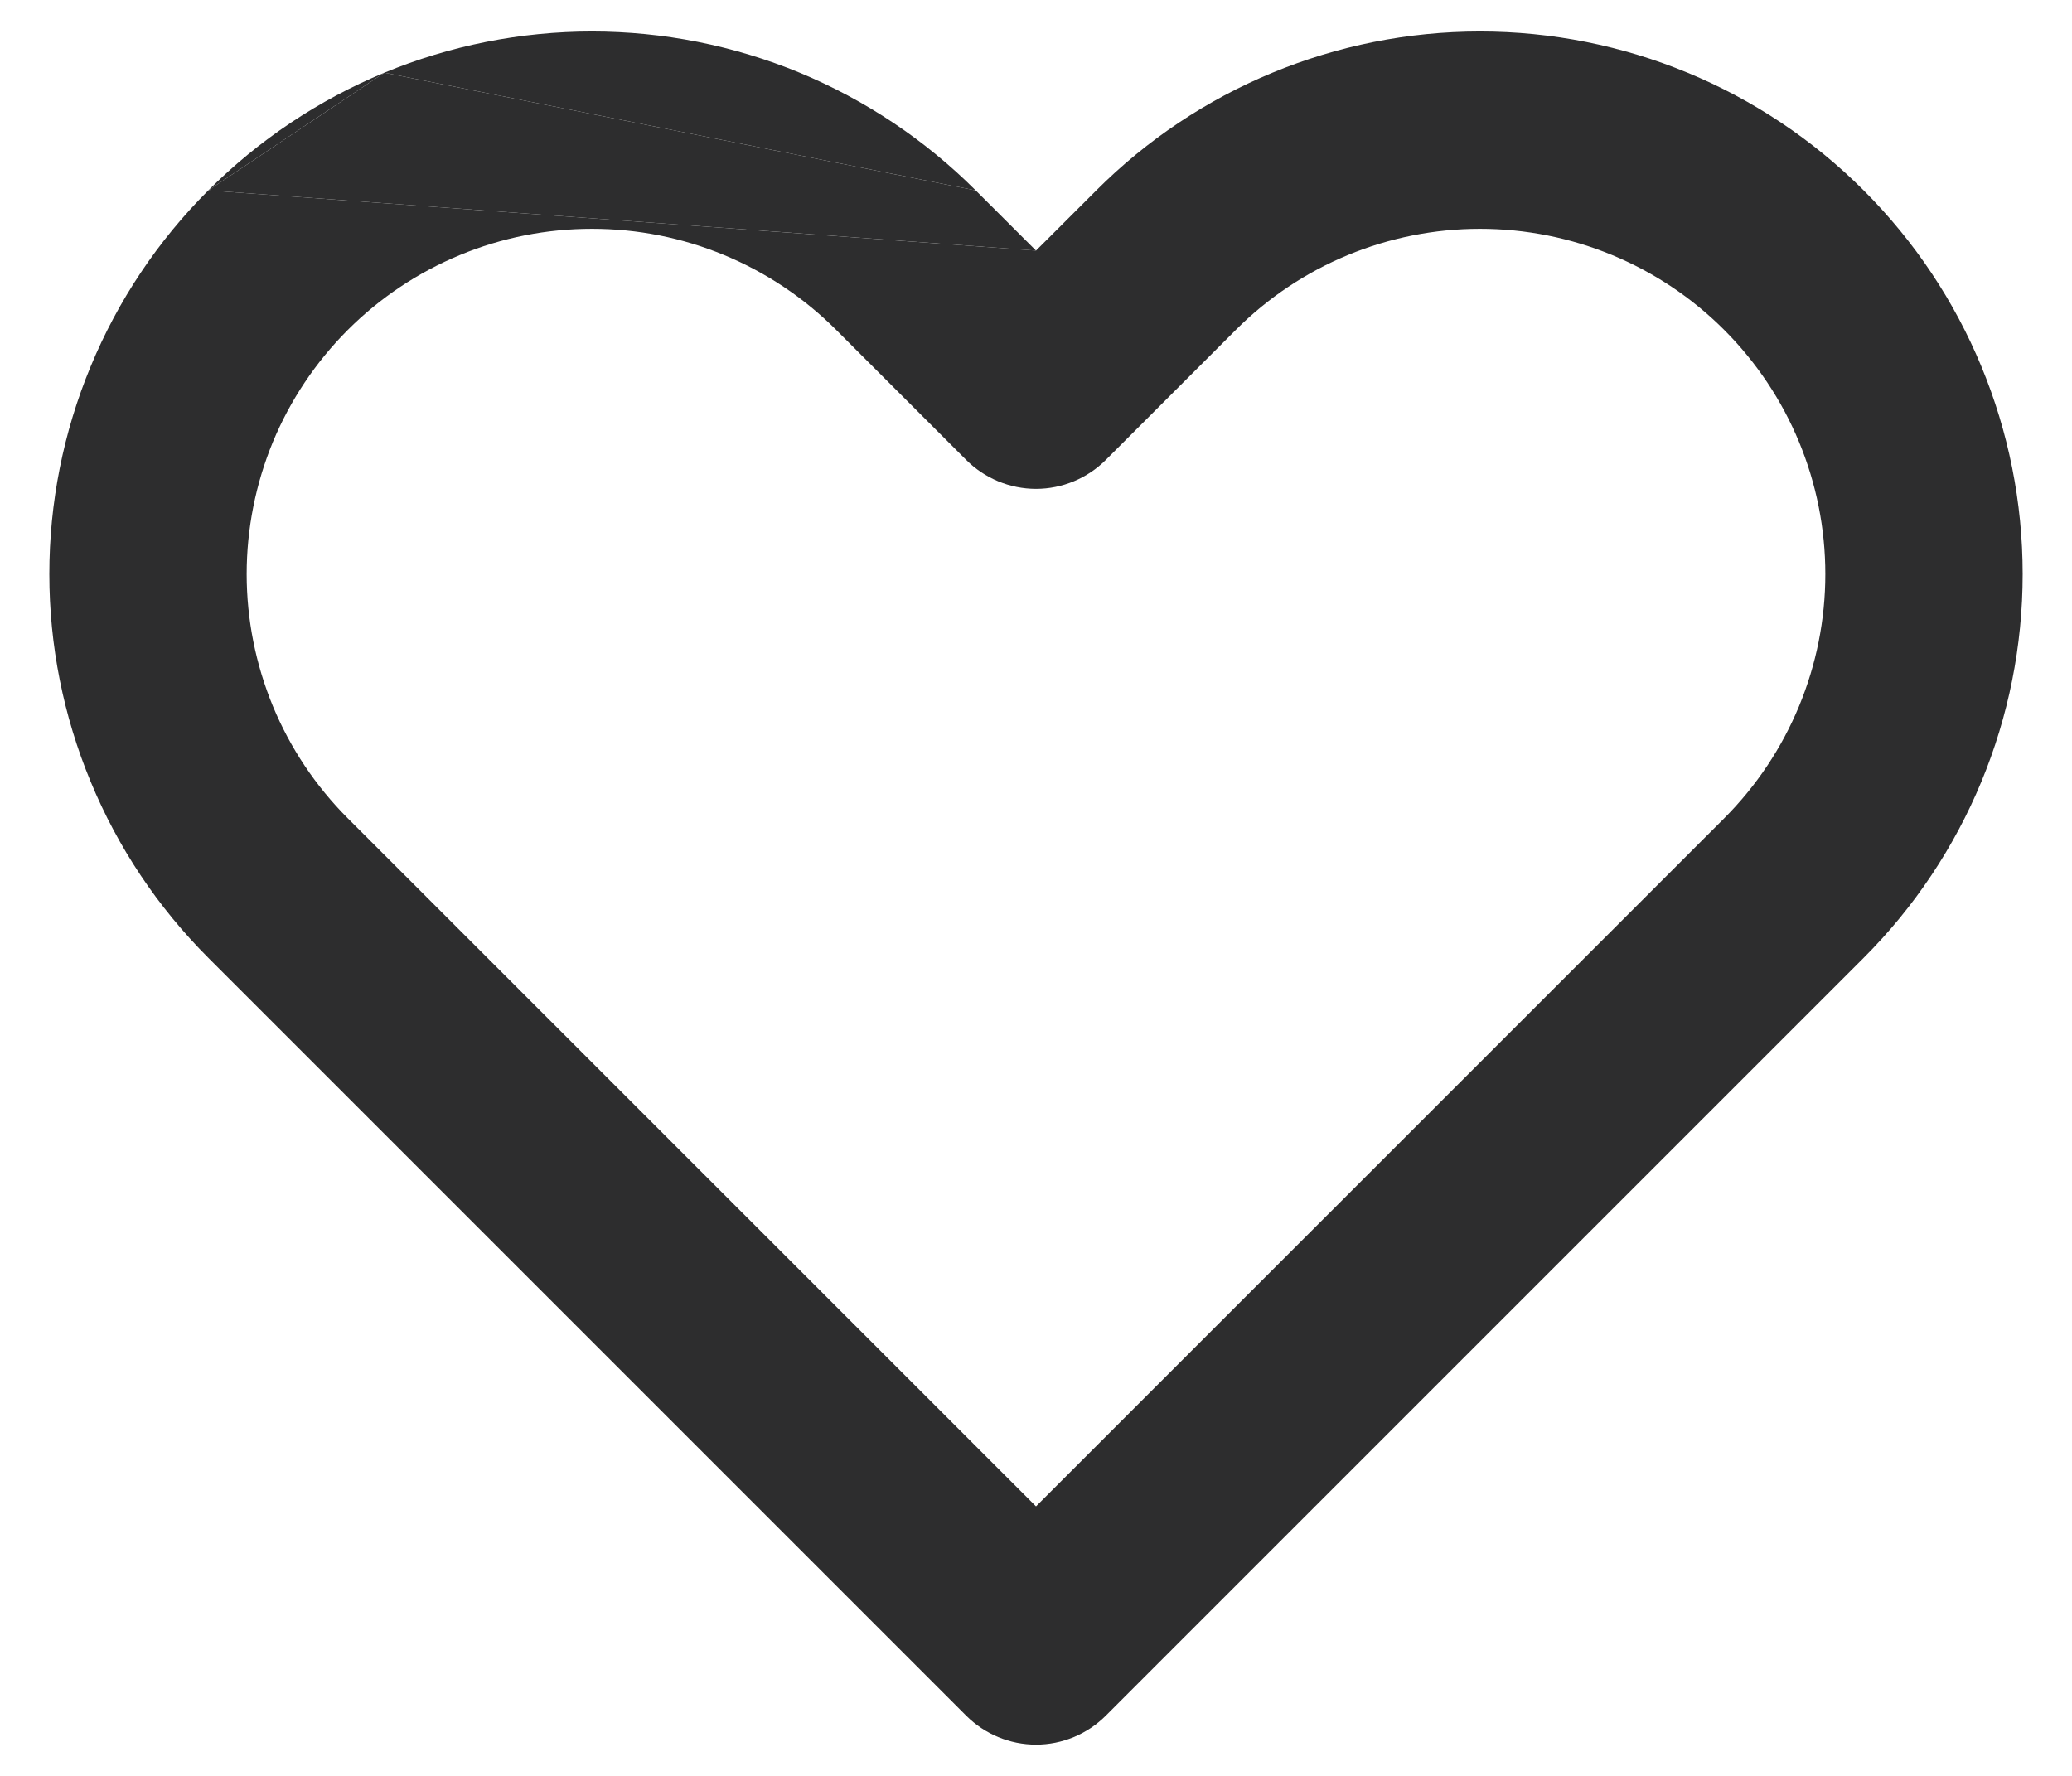
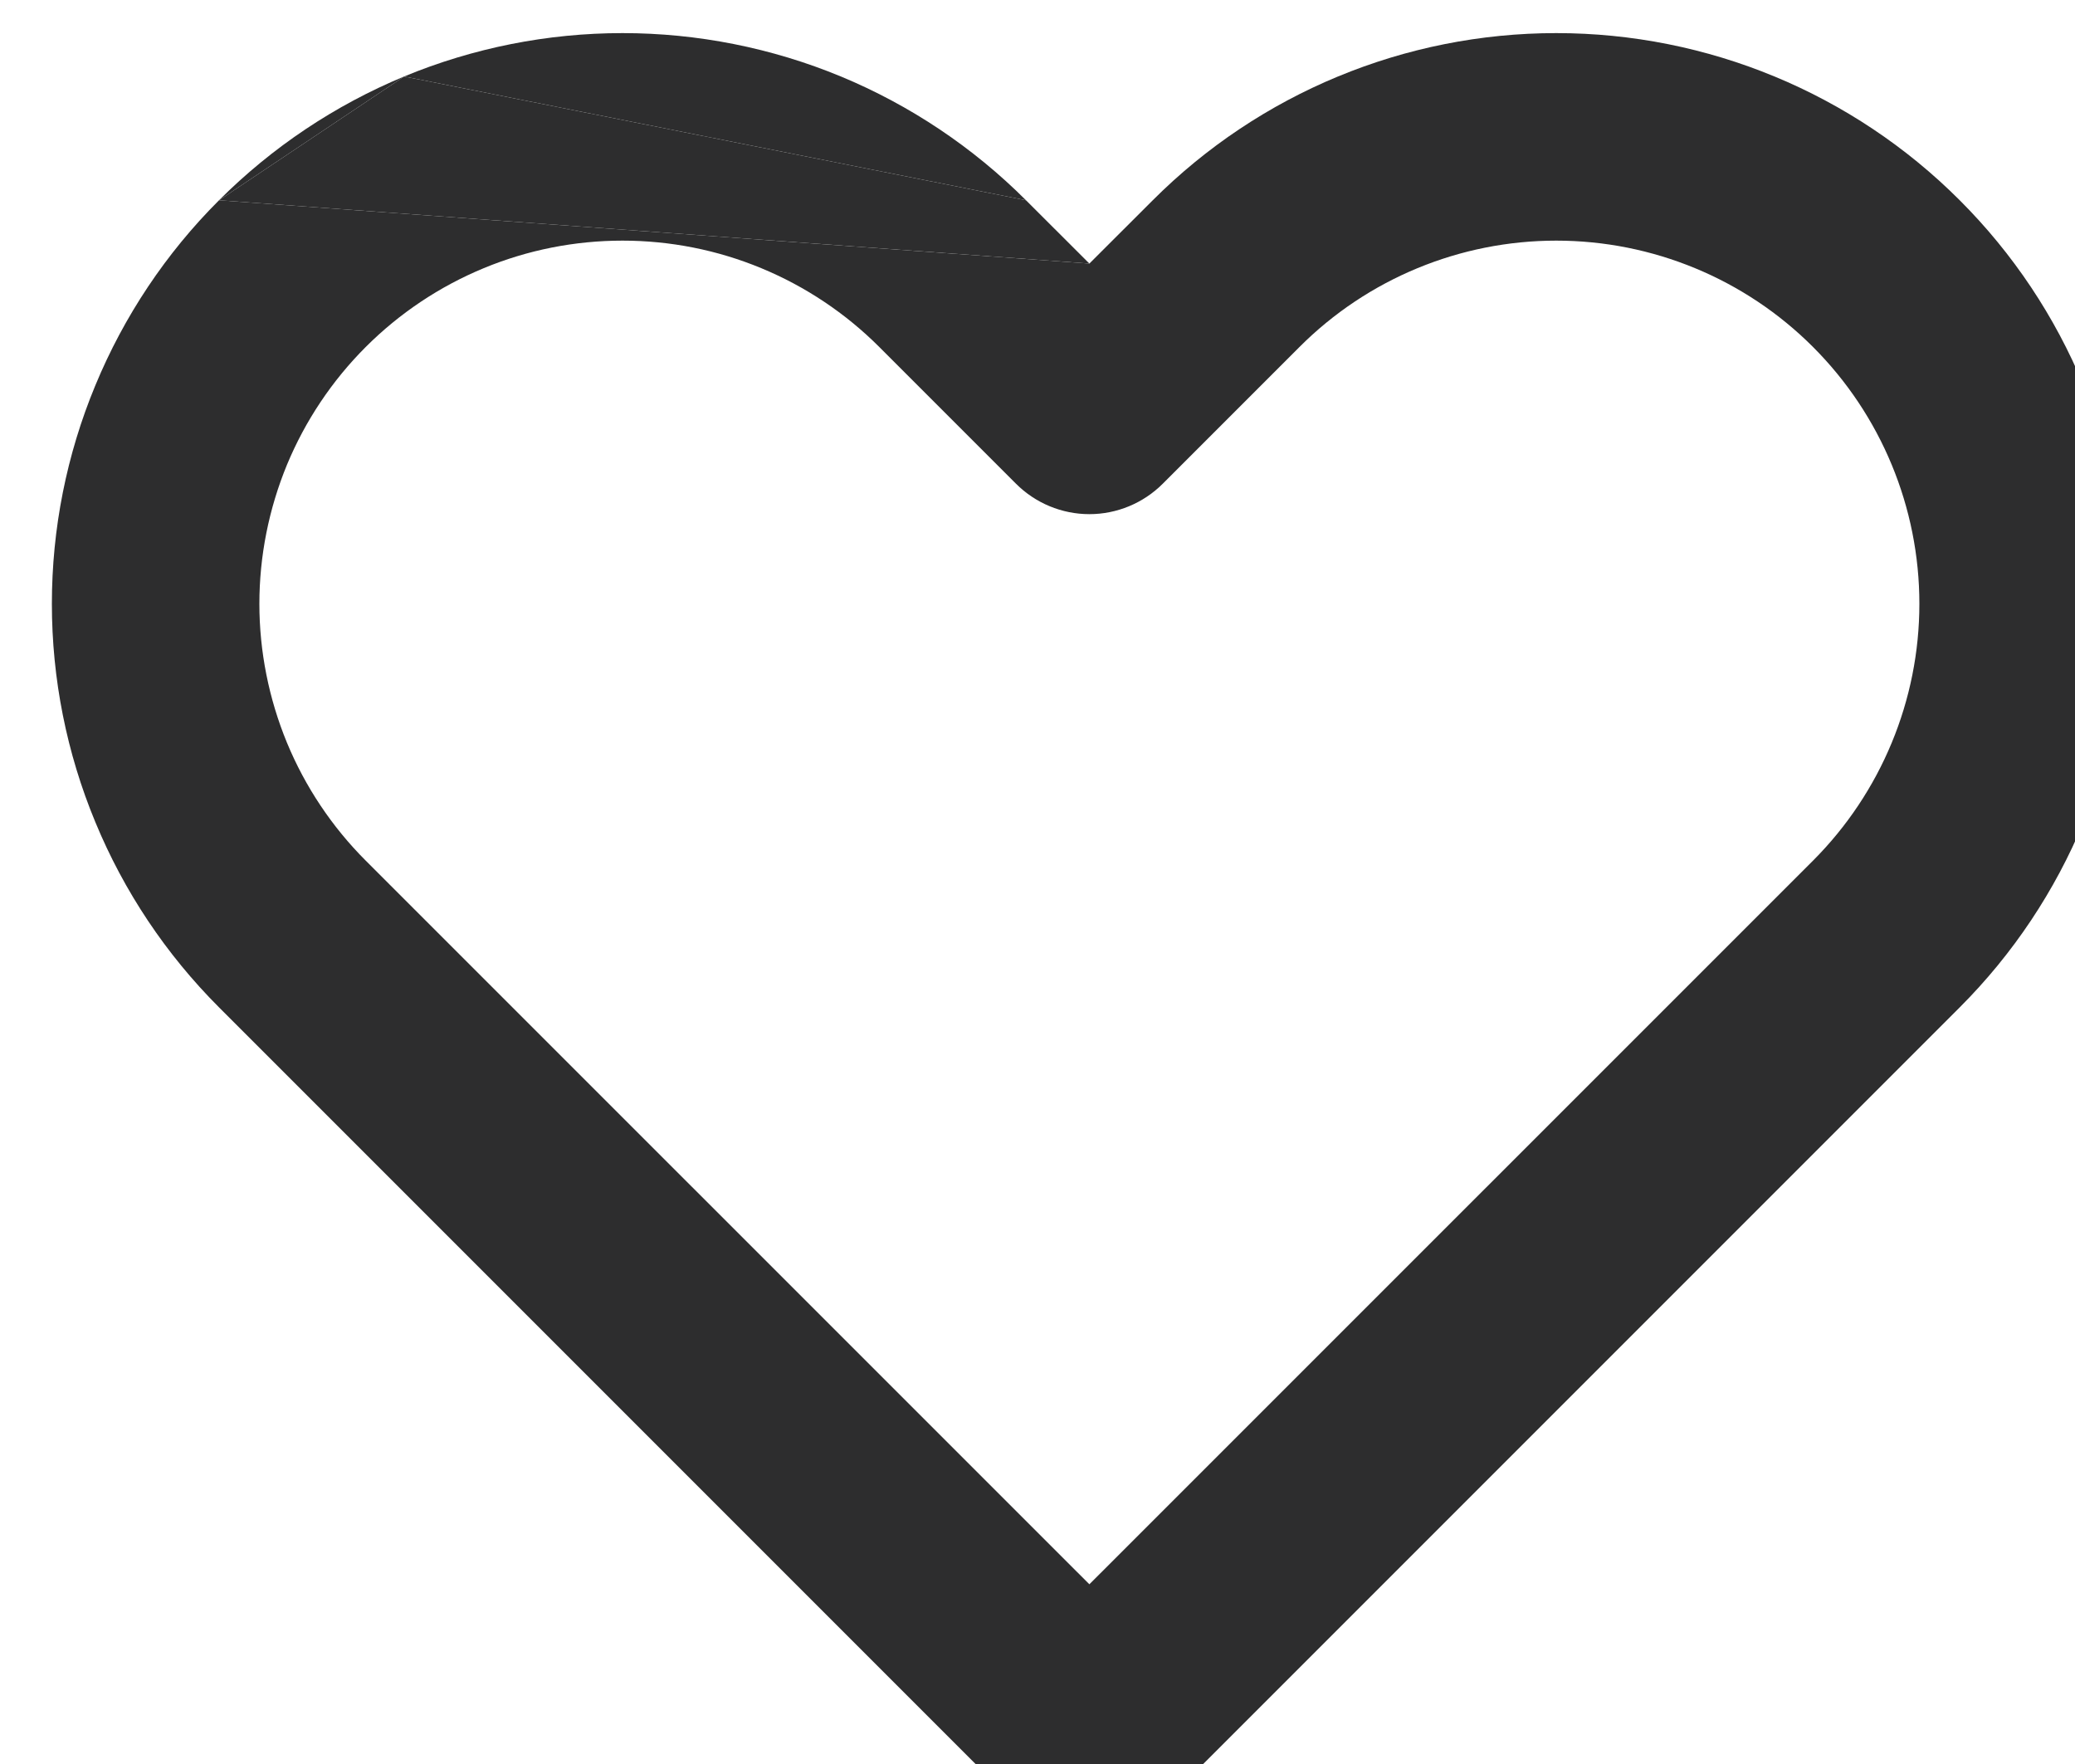
- <svg xmlns="http://www.w3.org/2000/svg" width="21" height="18" viewBox="0 0 21 18" fill="none">
+ <svg xmlns="http://www.w3.org/2000/svg" width="20" height="17" viewBox="0 0 20 17" fill="none">
  <path fill-rule="evenodd" clip-rule="evenodd" d="M3.895 0.737C4.563 0.461 5.278 0.319 6 0.319C6.722 0.319 7.438 0.461 8.105 0.737C8.772 1.014 9.378 1.419 9.889 1.93M10.5 2.54L9.889 1.93L10.5 2.54ZM10.5 2.54L11.111 1.93C12.142 0.898 13.541 0.319 15 0.319C16.459 0.319 17.858 0.898 18.889 1.93C19.921 2.961 20.5 4.36 20.5 5.819C20.5 7.277 19.921 8.676 18.889 9.708L11.207 17.39C11.02 17.577 10.765 17.683 10.5 17.683C10.235 17.683 9.98 17.577 9.793 17.39L2.111 9.708C1.6 9.197 1.195 8.591 0.919 7.923C0.642 7.256 0.5 6.541 0.5 5.819C0.5 5.096 0.642 4.381 0.919 3.714C1.195 3.047 1.6 2.44 2.111 1.93C2.111 1.93 2.111 1.93 2.111 1.93M3.895 0.737C3.228 1.014 2.622 1.419 2.111 1.93L3.895 0.737ZM6 2.319C5.54 2.319 5.085 2.409 4.661 2.585C4.236 2.761 3.85 3.019 3.525 3.344C3.2 3.669 2.942 4.055 2.766 4.479C2.591 4.904 2.5 5.359 2.5 5.819C2.5 6.278 2.591 6.733 2.766 7.158C2.942 7.583 3.2 7.969 3.525 8.294L10.5 15.268L17.475 8.294C18.131 7.637 18.5 6.747 18.5 5.819C18.5 4.89 18.131 4 17.475 3.344C16.819 2.687 15.928 2.319 15 2.319C14.072 2.319 13.181 2.687 12.525 3.344L11.207 4.662C11.02 4.849 10.765 4.955 10.5 4.955C10.235 4.955 9.98 4.849 9.793 4.662L8.475 3.344C8.15 3.019 7.764 2.761 7.339 2.585C6.915 2.409 6.46 2.319 6 2.319Z" fill="#2D2D2E" />
  <path d="M9.889 1.93L3.895 0.737L2.111 1.93L10.5 2.54L9.889 1.93Z" fill="#2D2D2E" />
</svg>
